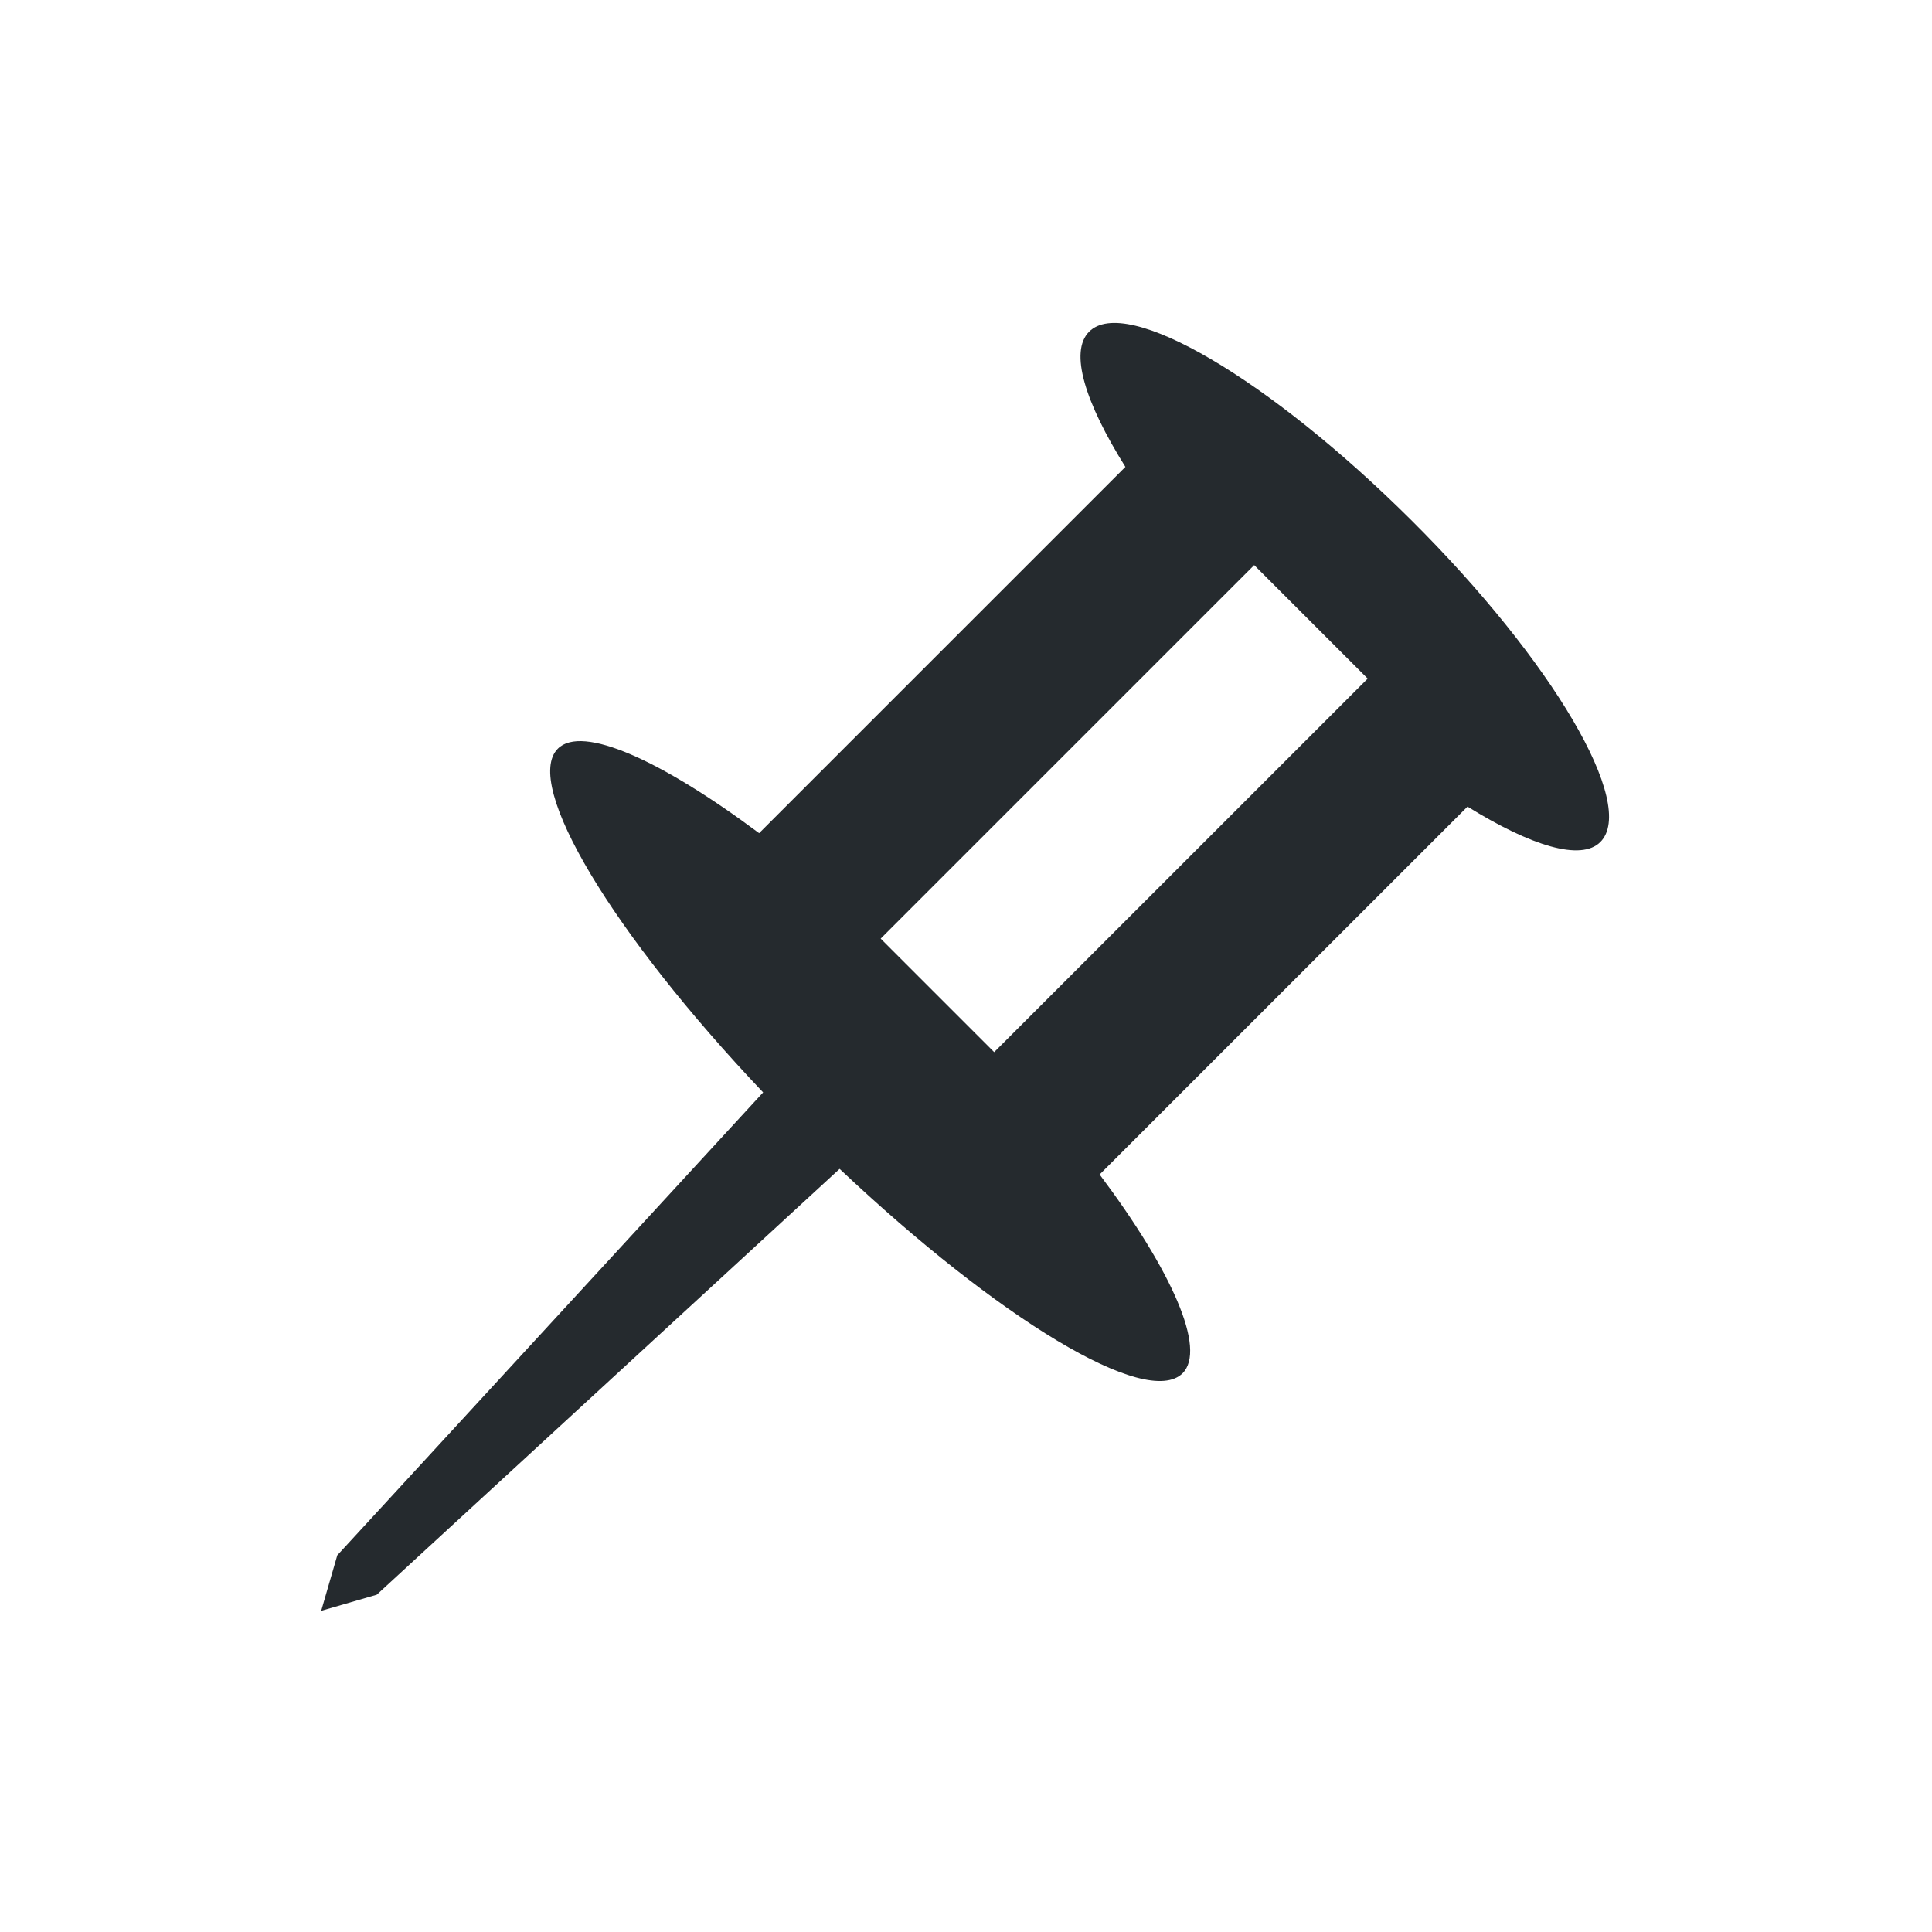
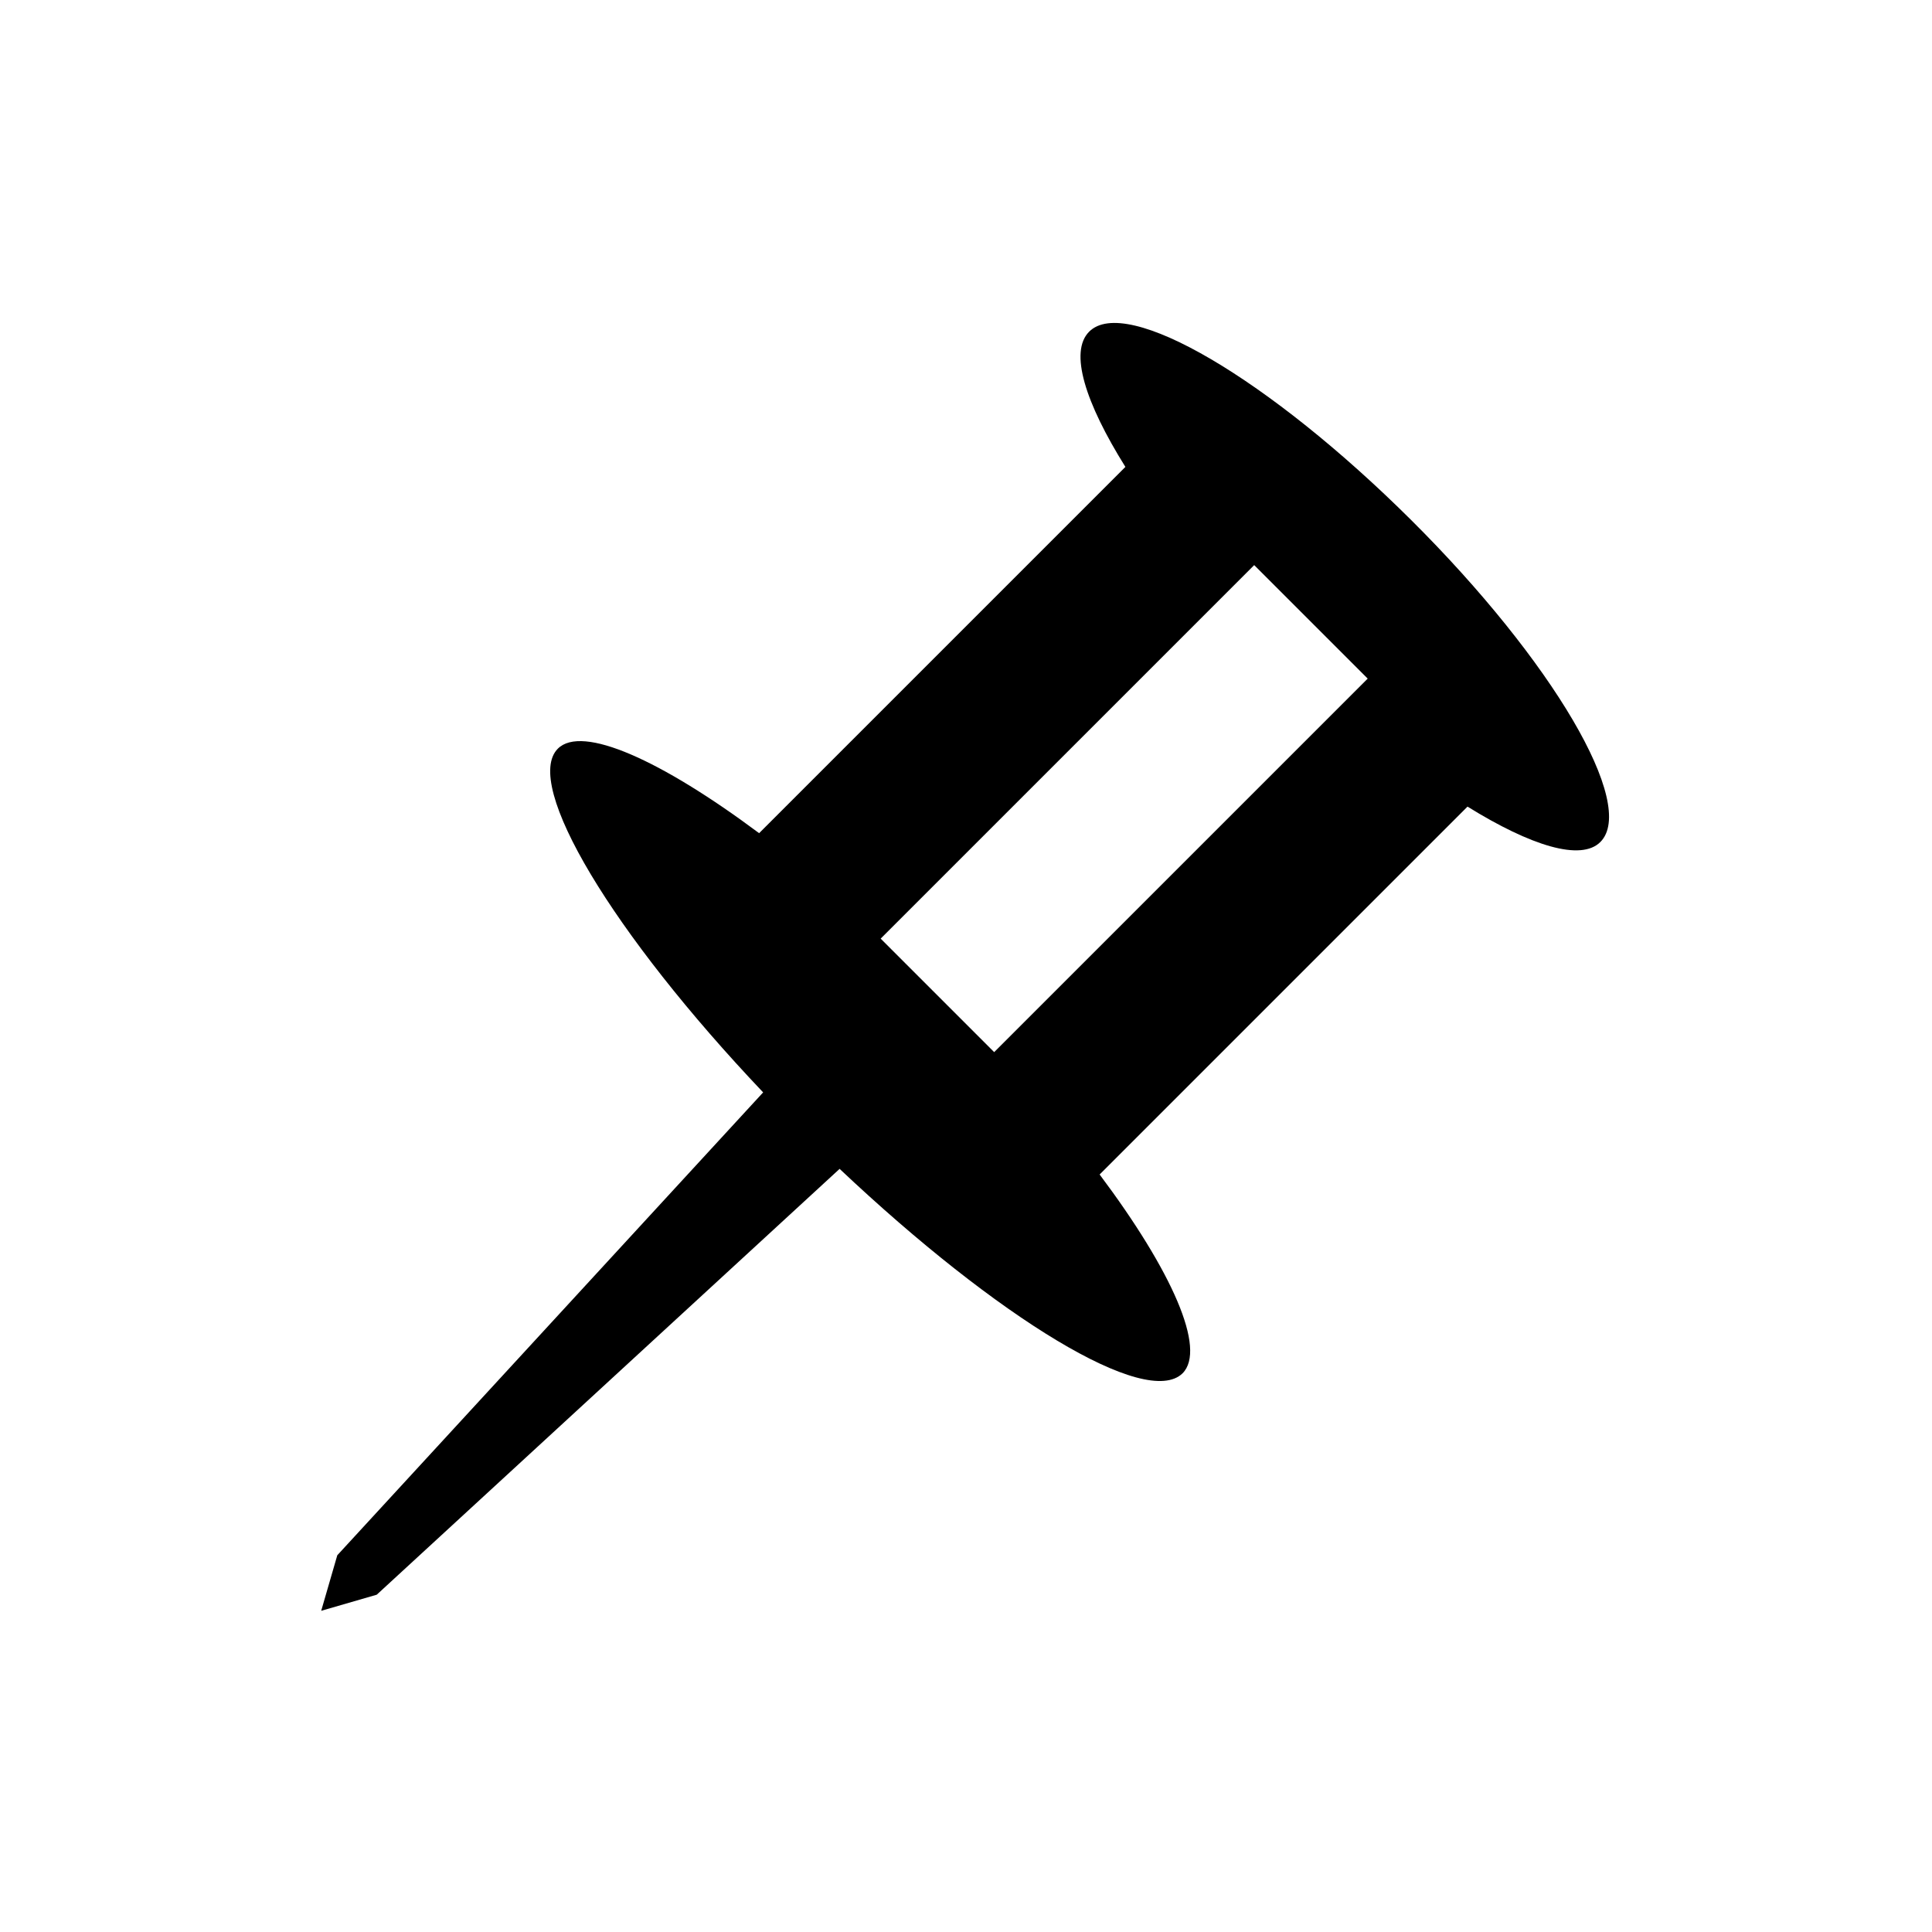
<svg xmlns="http://www.w3.org/2000/svg" width="24" height="24" fill="currentColor" viewBox="0 0 24 24">
-   <path fill="#252a2e" d="m13.67 14.58 4.56-4.56c.79.49 1.41.68 1.65.44.46-.46-.59-2.25-2.35-4s-3.54-2.8-4-2.34c-.25.25-.05.88.45 1.68l-4.55 4.55C8.21 9.44 7.23 9 6.93 9.3c-.44.44.68 2.3 2.55 4.27l-5.29 5.75-.2.69.69-.2 5.75-5.29c1.97 1.86 3.81 2.98 4.26 2.54.3-.3-.13-1.27-1.03-2.47Zm-1.32-1.51-1.41-1.41 4.64-4.64 1.41 1.41-4.64 4.64Z" />
+   <path d="m13.67 14.58 4.56-4.56c.79.49 1.41.68 1.65.44.46-.46-.59-2.25-2.35-4s-3.54-2.8-4-2.34c-.25.25-.05.88.45 1.68l-4.55 4.55C8.21 9.44 7.23 9 6.93 9.3c-.44.44.68 2.3 2.55 4.27l-5.29 5.75-.2.69.69-.2 5.75-5.29c1.97 1.86 3.81 2.98 4.26 2.54.3-.3-.13-1.27-1.03-2.47Zm-1.32-1.51-1.41-1.41 4.64-4.64 1.41 1.41-4.64 4.64Z" />
</svg>
